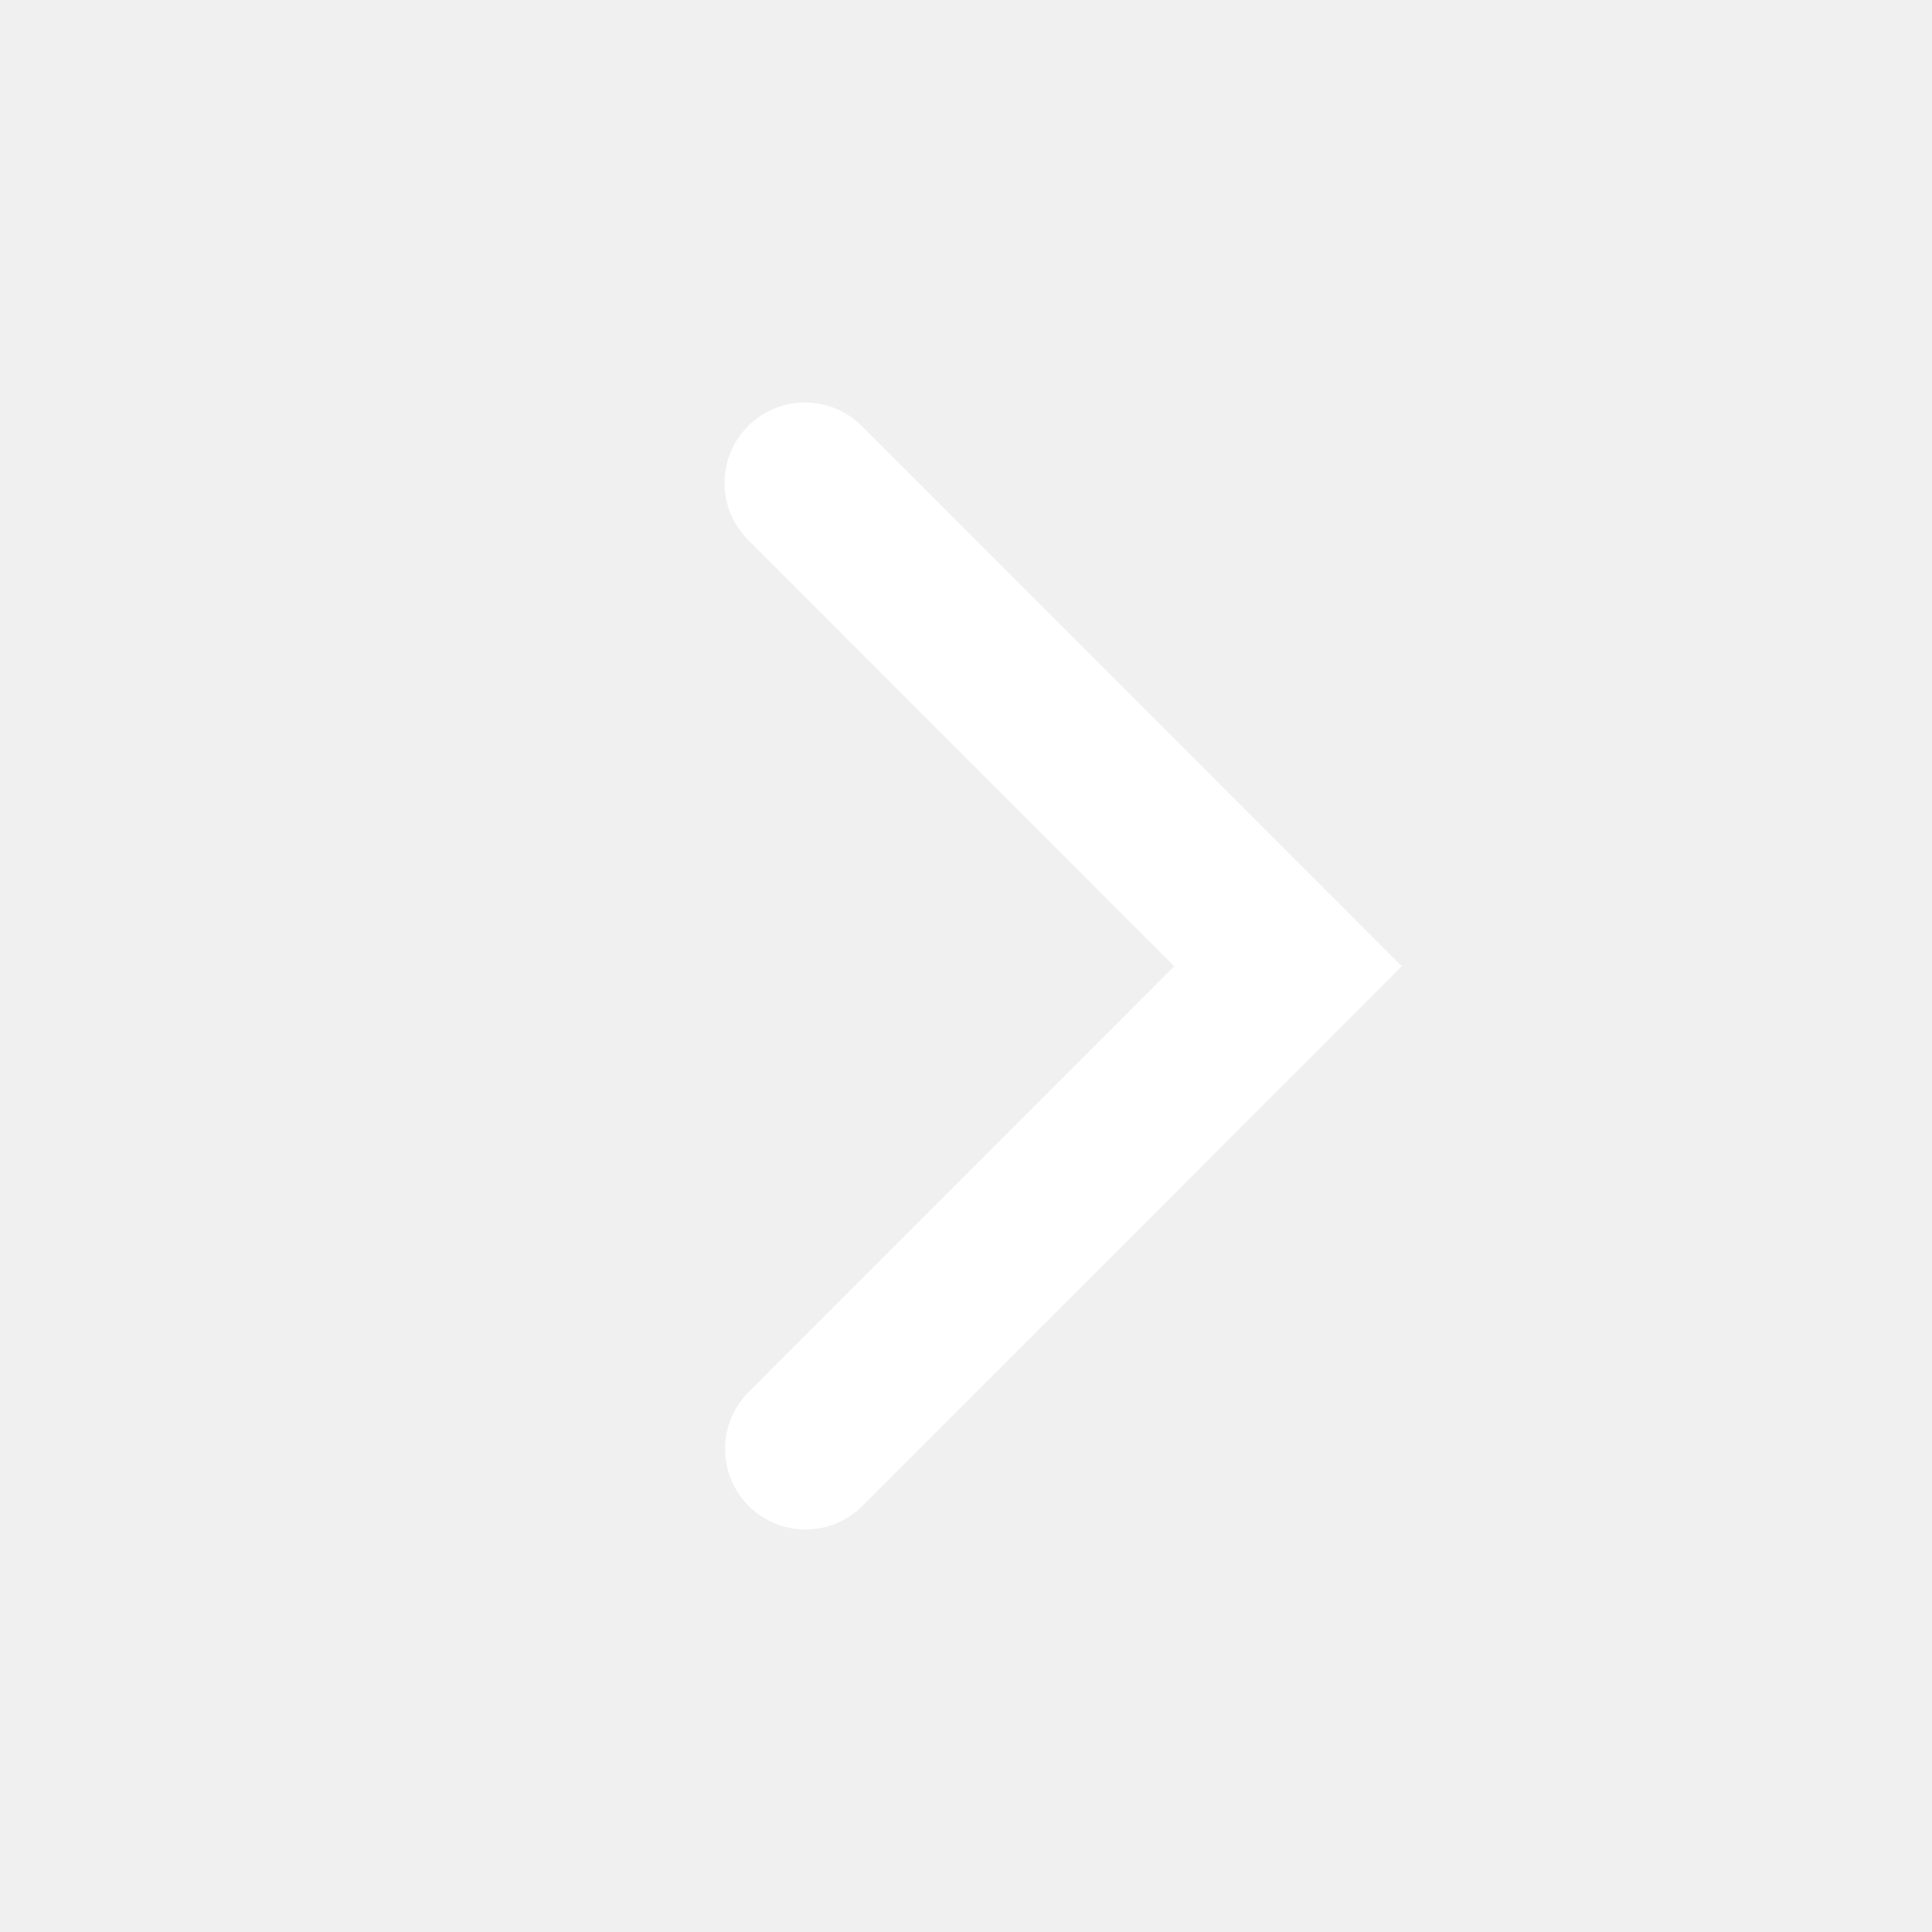
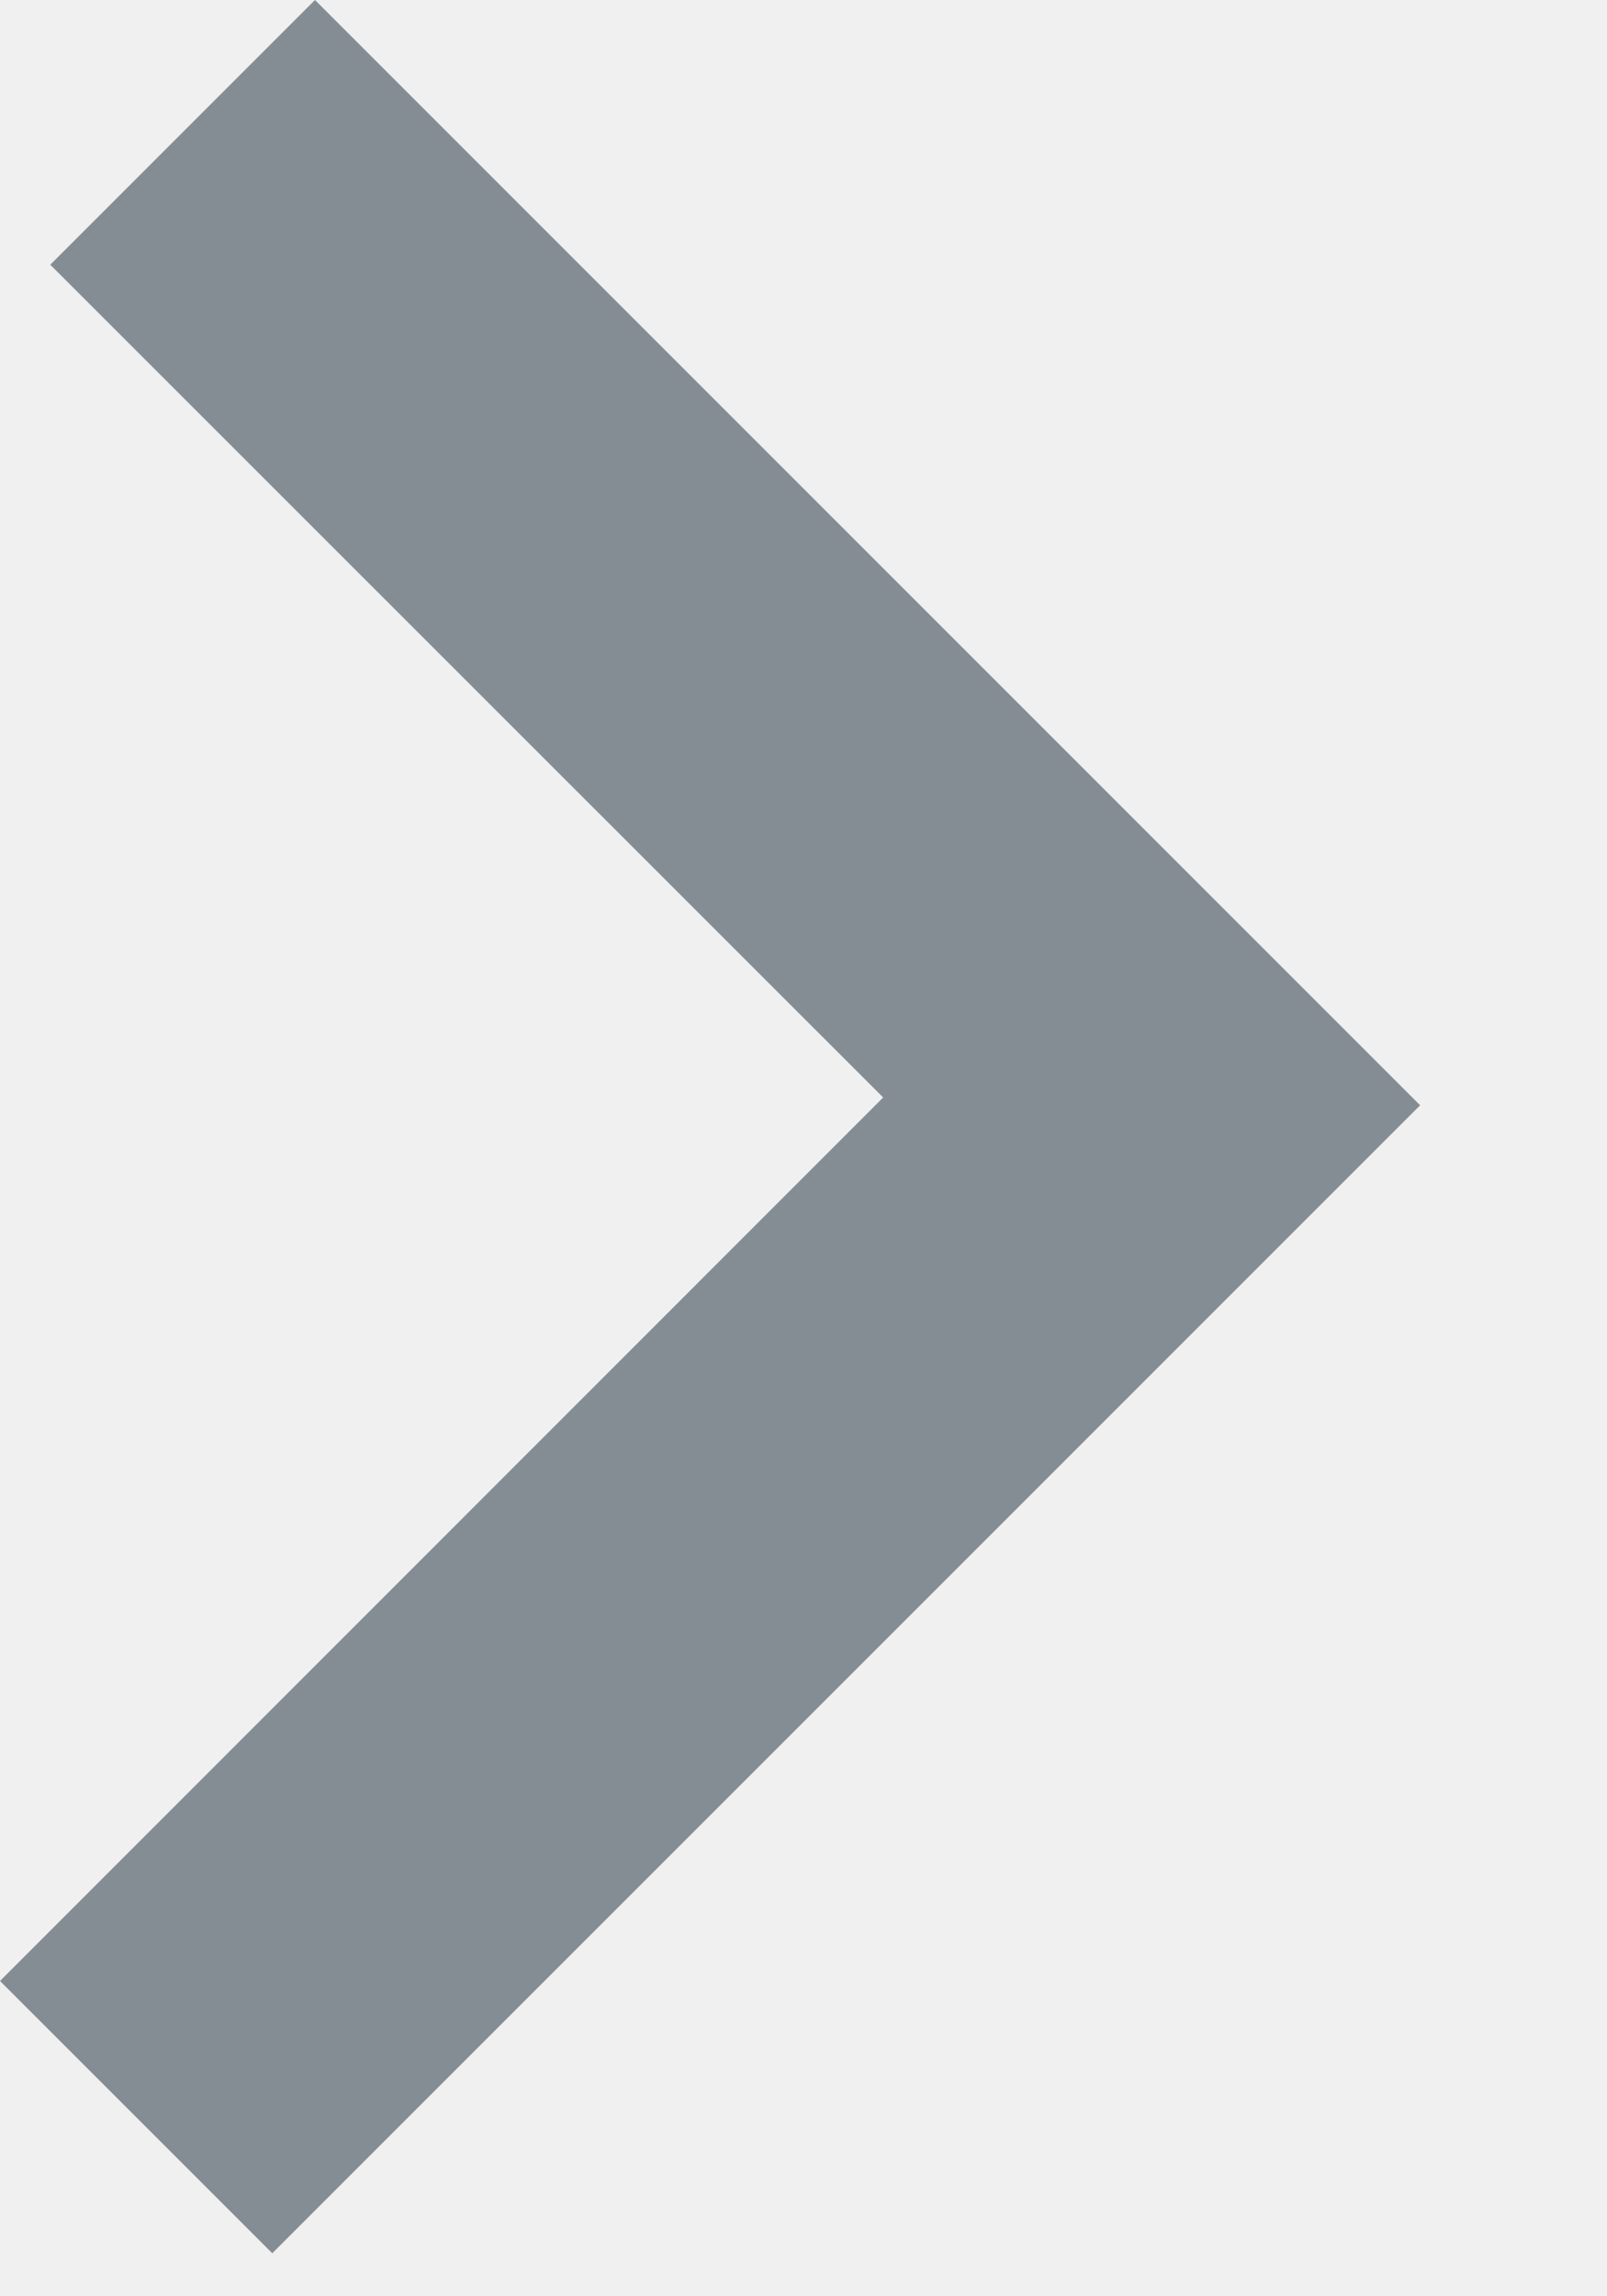
- <svg xmlns="http://www.w3.org/2000/svg" width="24" height="24" viewBox="0 0 24 24">
-   <path fill="none" fill-rule="evenodd" stroke="#FFF" stroke-linecap="round" stroke-width="2" d="M10 6l6 6.003L10.007 18" />
+ <svg xmlns="http://www.w3.org/2000/svg" width="7" height="10" viewBox="0 0 7 10">
+   <path fill="#848C94" fill-rule="evenodd" d="M0 8.628L3.847 4.78.219 1.153 1.372 0l4.814 4.814-5 5L0 8.628z" />
</svg>
